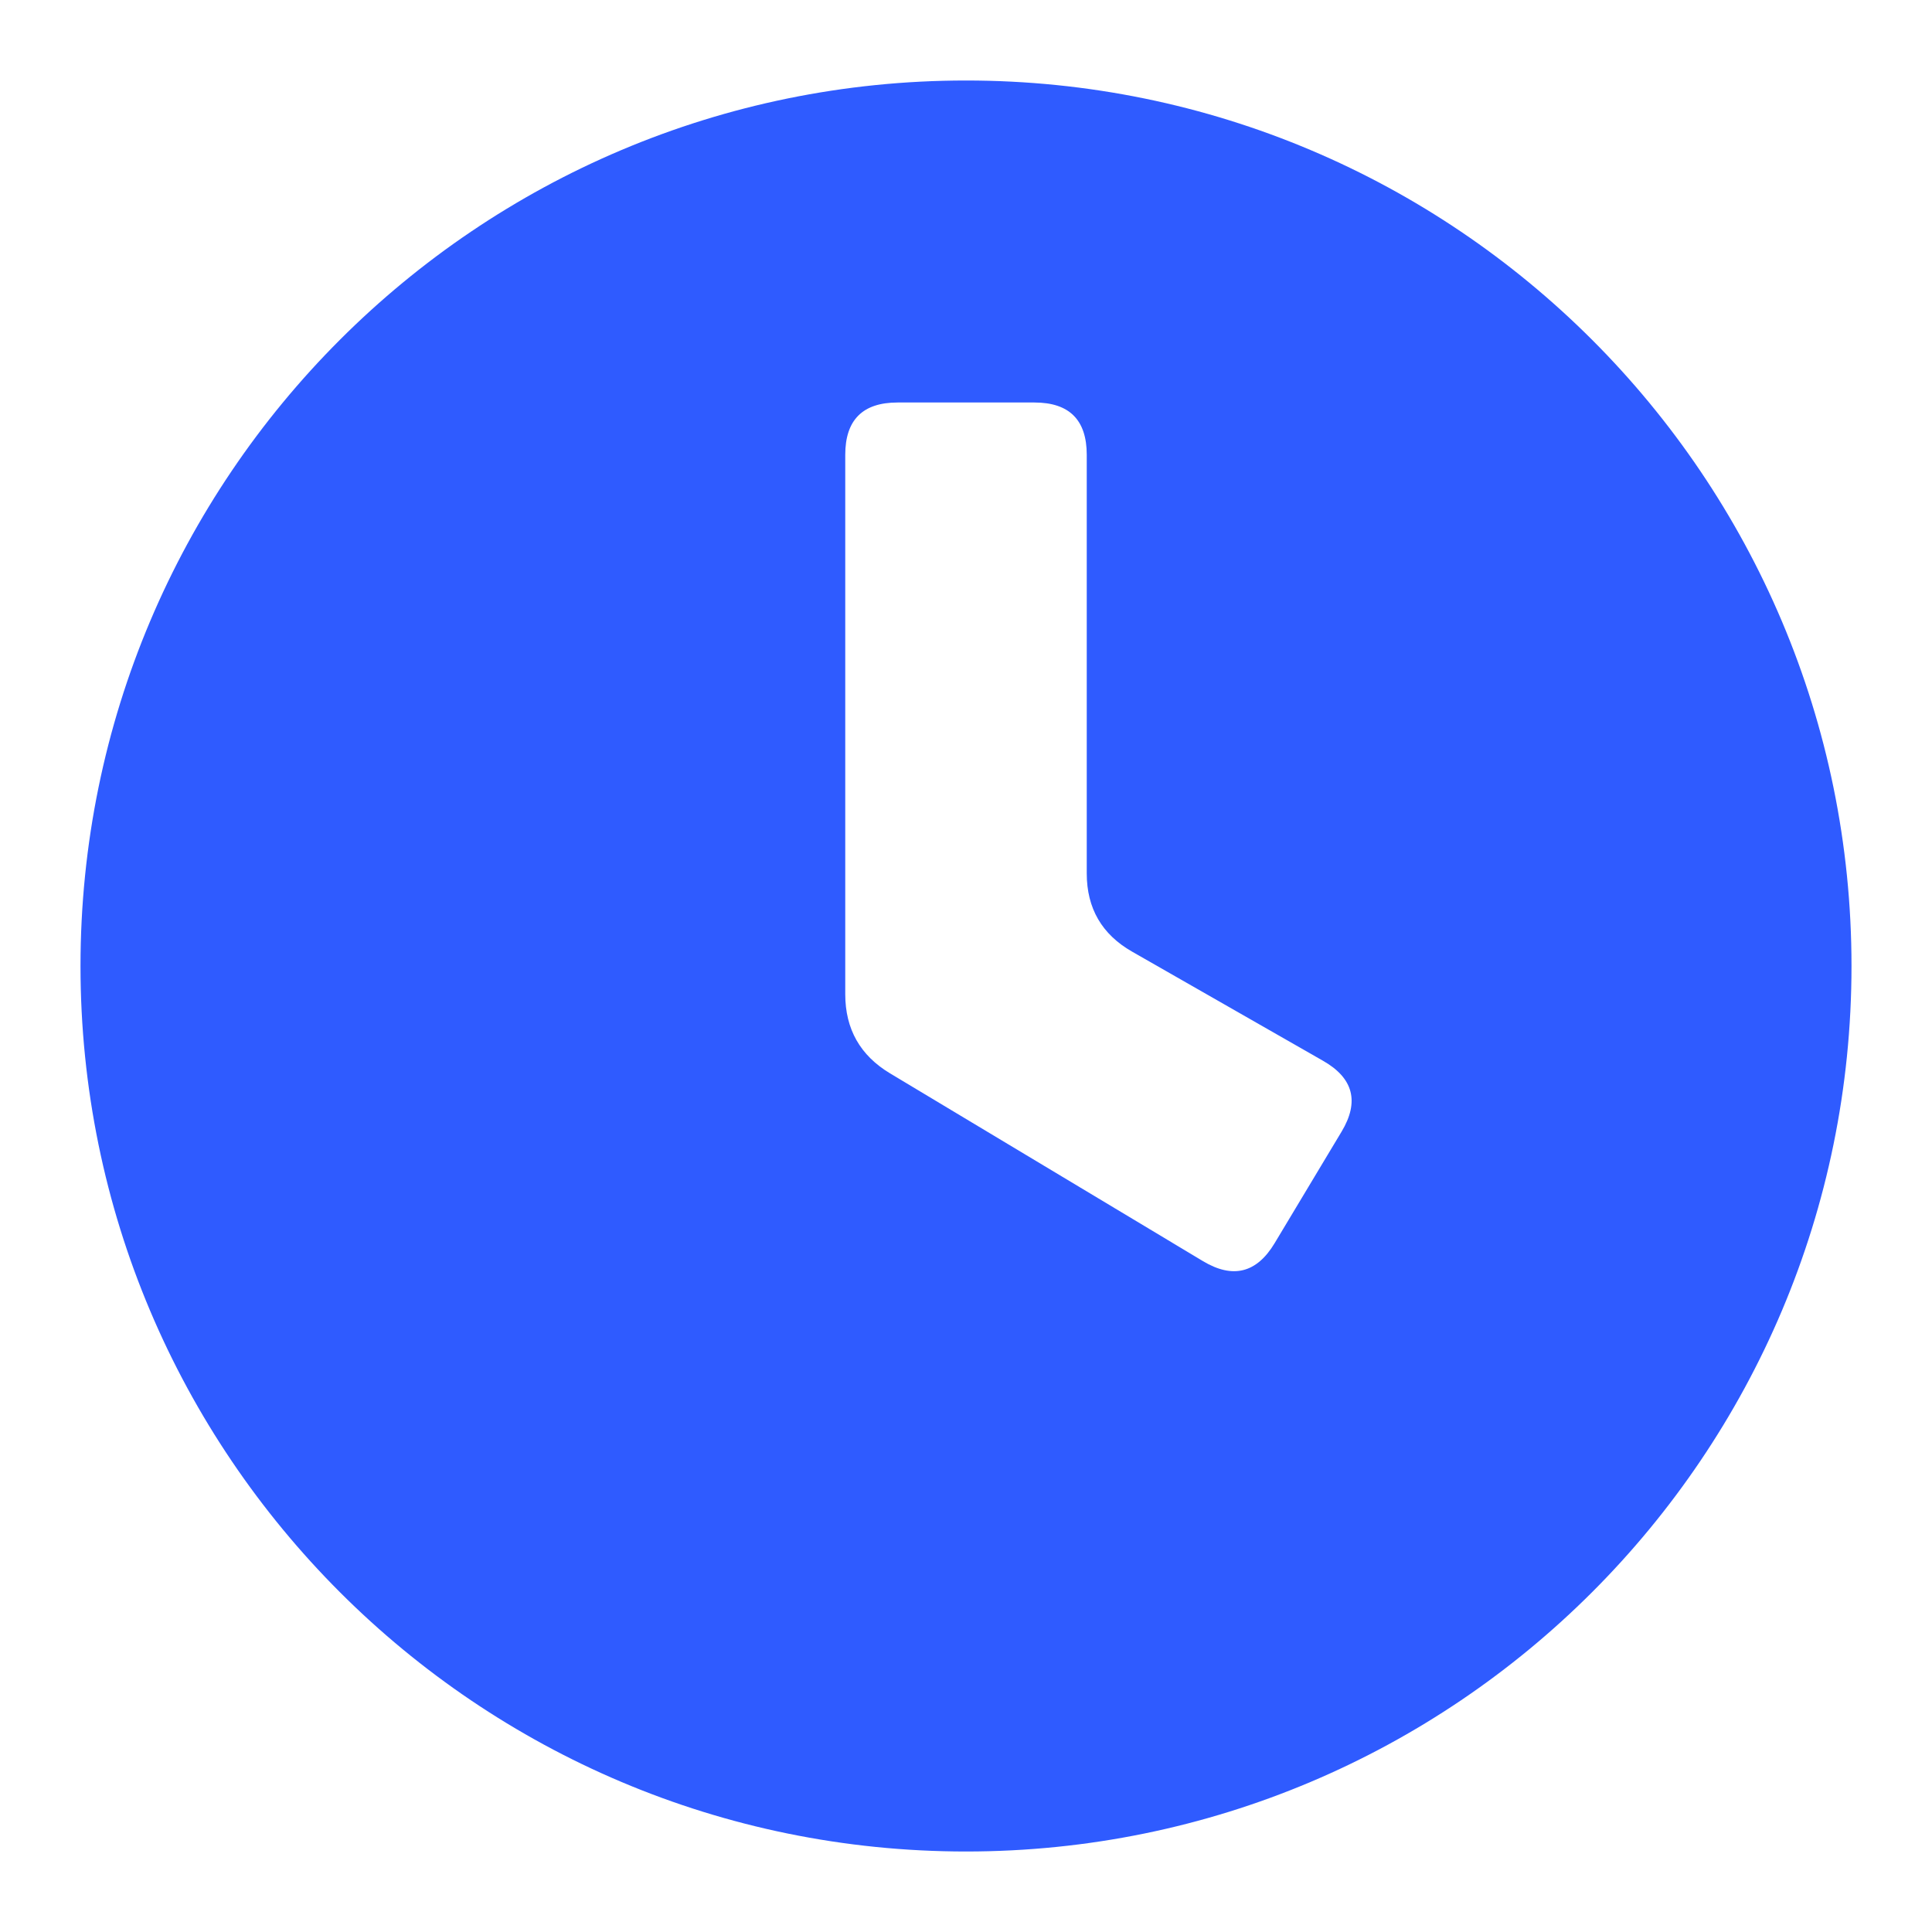
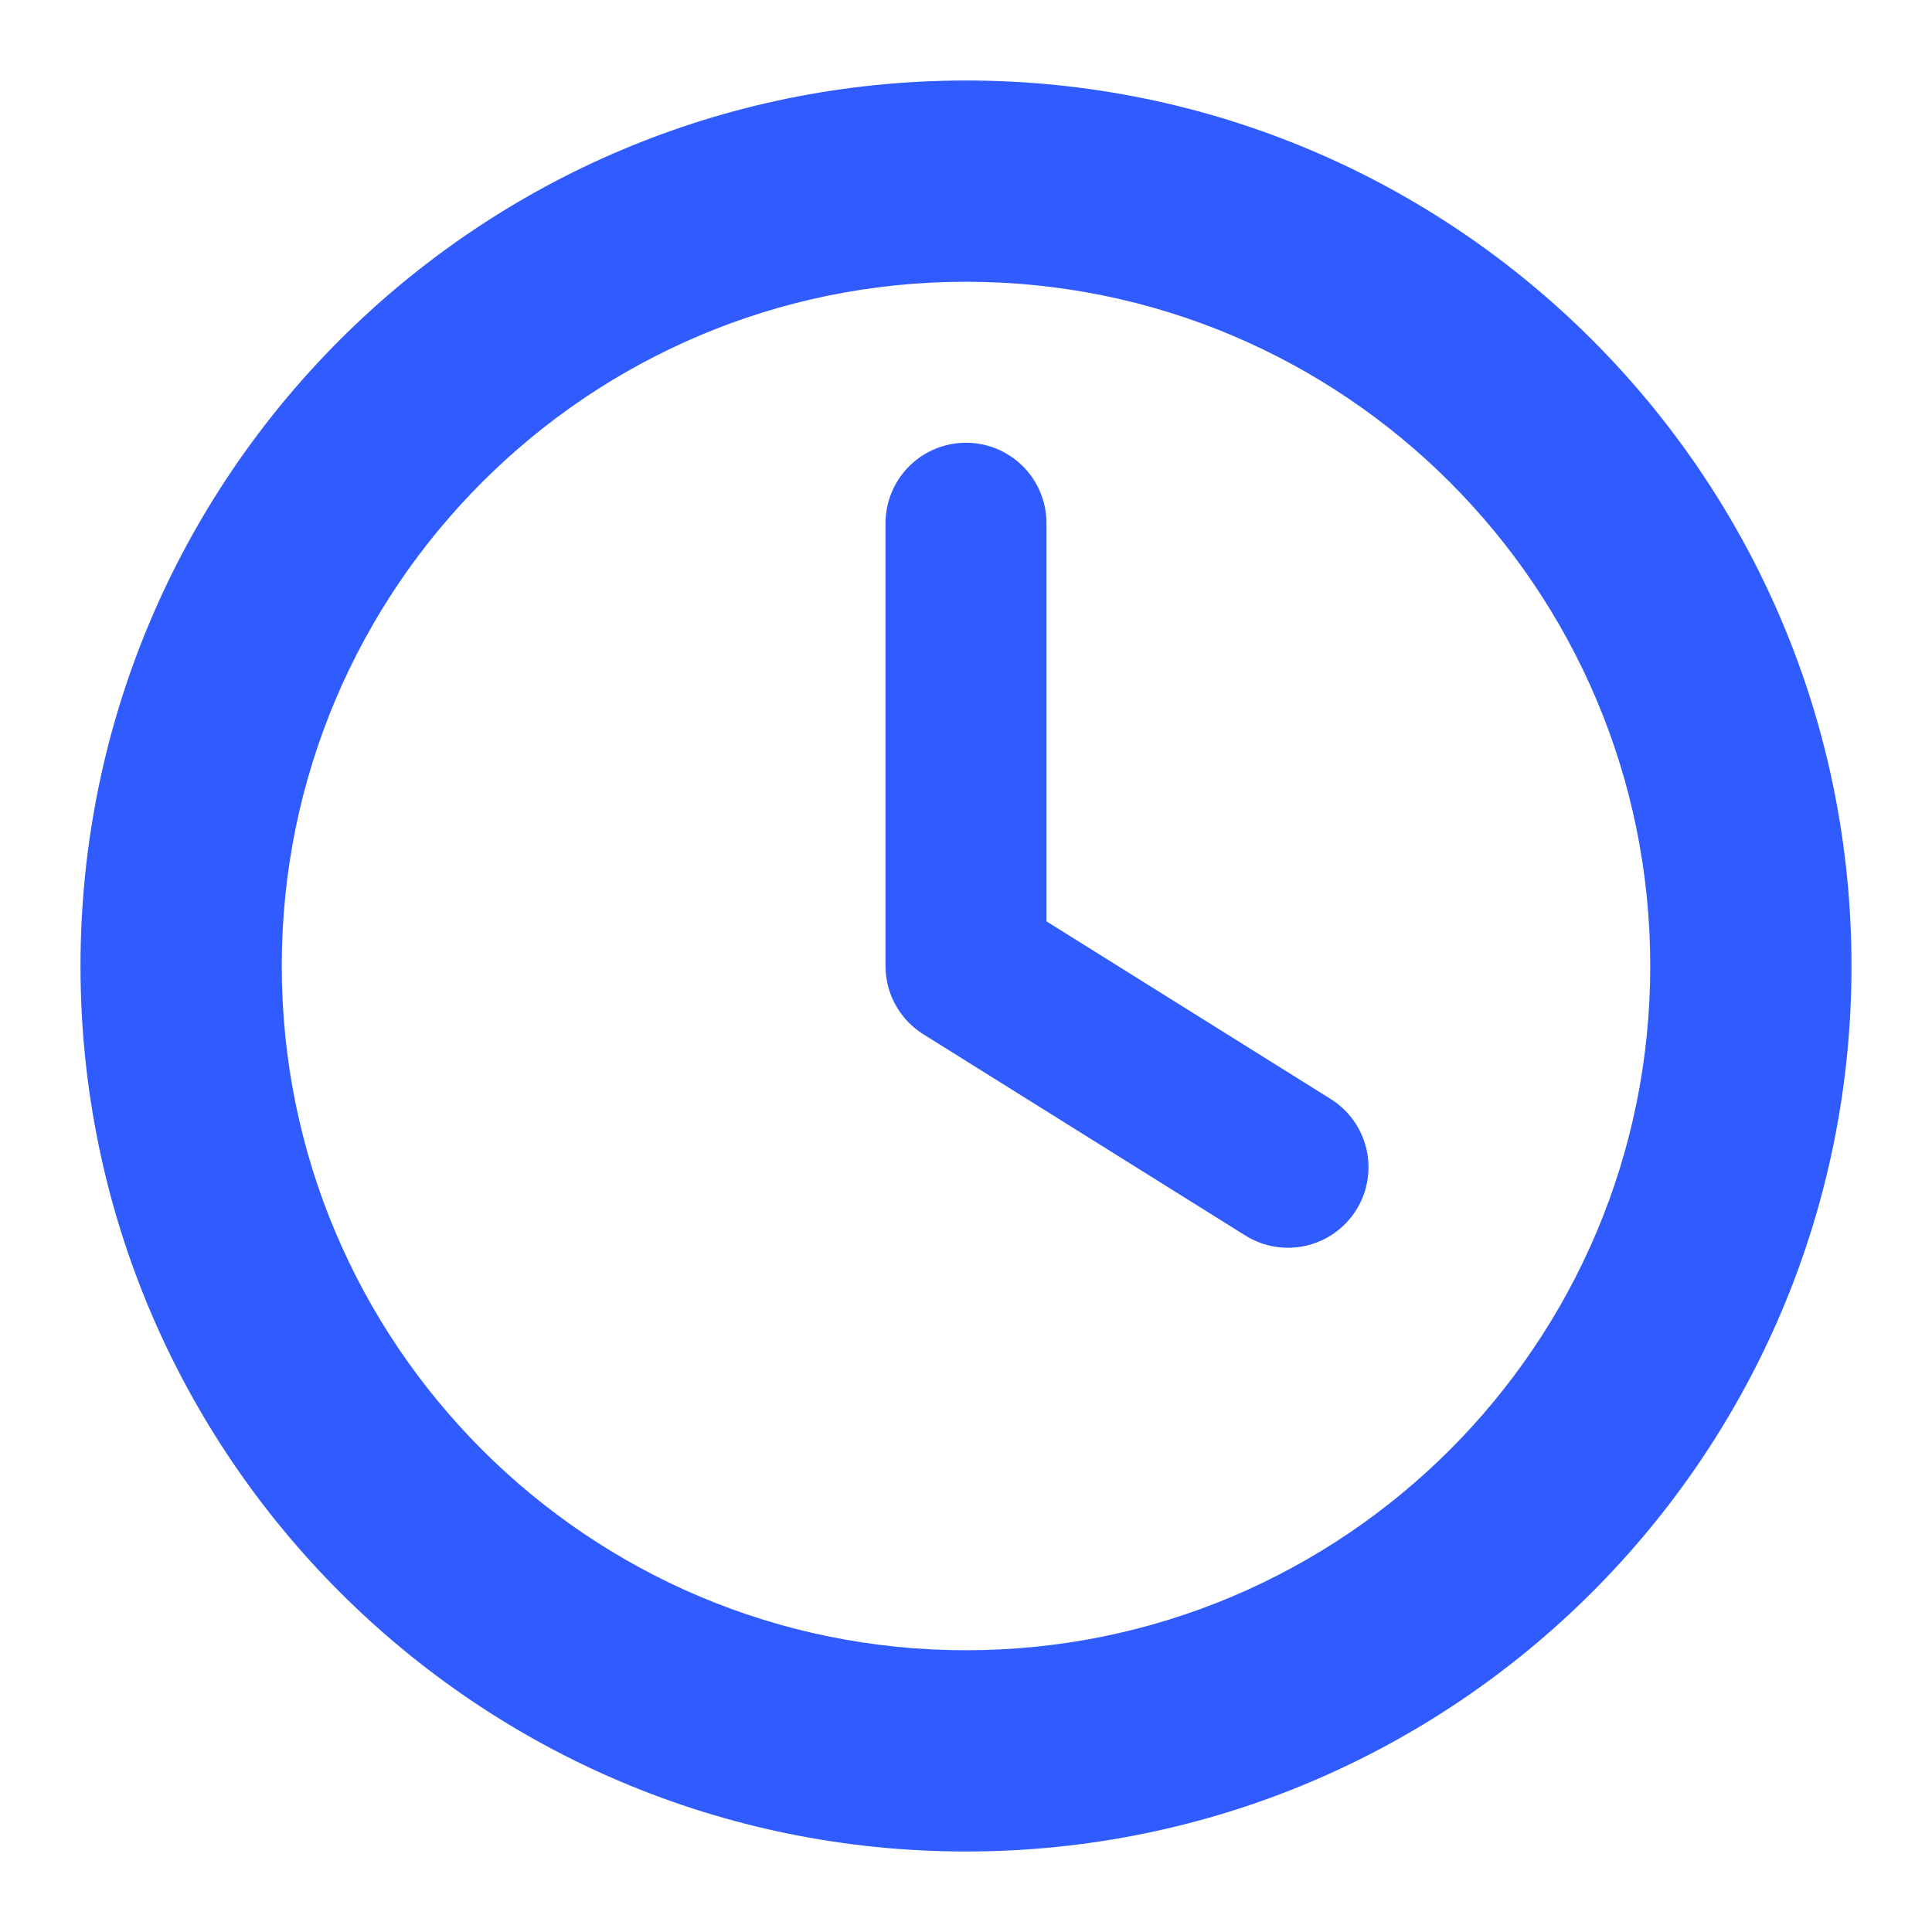
<svg xmlns="http://www.w3.org/2000/svg" viewBox="0 0 24 24" fill="currentColor" color="#2F5BFF" aria-hidden="true">
  <g data-tone="primary">
-     <path d="M12 1 A11 11 0 1 0 12 23 A11 11 0 0 0 12 1 Z M10.5 5.65 L10.5 12.35 Q10.5 13 11.057 13.334 L14.943 15.666 Q15.5 16 15.834 15.443 L16.666 14.057 Q17 13.5 16.436 13.178 L14.064 11.822 Q13.5 11.5 13.5 10.85 L13.5 5.65 Q13.5 5 12.85 5 L11.15 5 Q10.5 5 10.5 5.65 Z" fill-rule="evenodd" />
+     <path d="M12 1 A11 11 0 1 0 12 23 A11 11 0 0 0 12 1 Z M12 3.5 A8.5 8.5 0 1 1 12 20.5 A8.5 8.5 0 0 1 12 3.5 Z" fill-rule="evenodd" />
+     <path d="M12 6.5V12l4 2.5" fill="none" stroke="currentColor" stroke-width="2" stroke-linecap="round" stroke-linejoin="round" />
  </g>
</svg>
